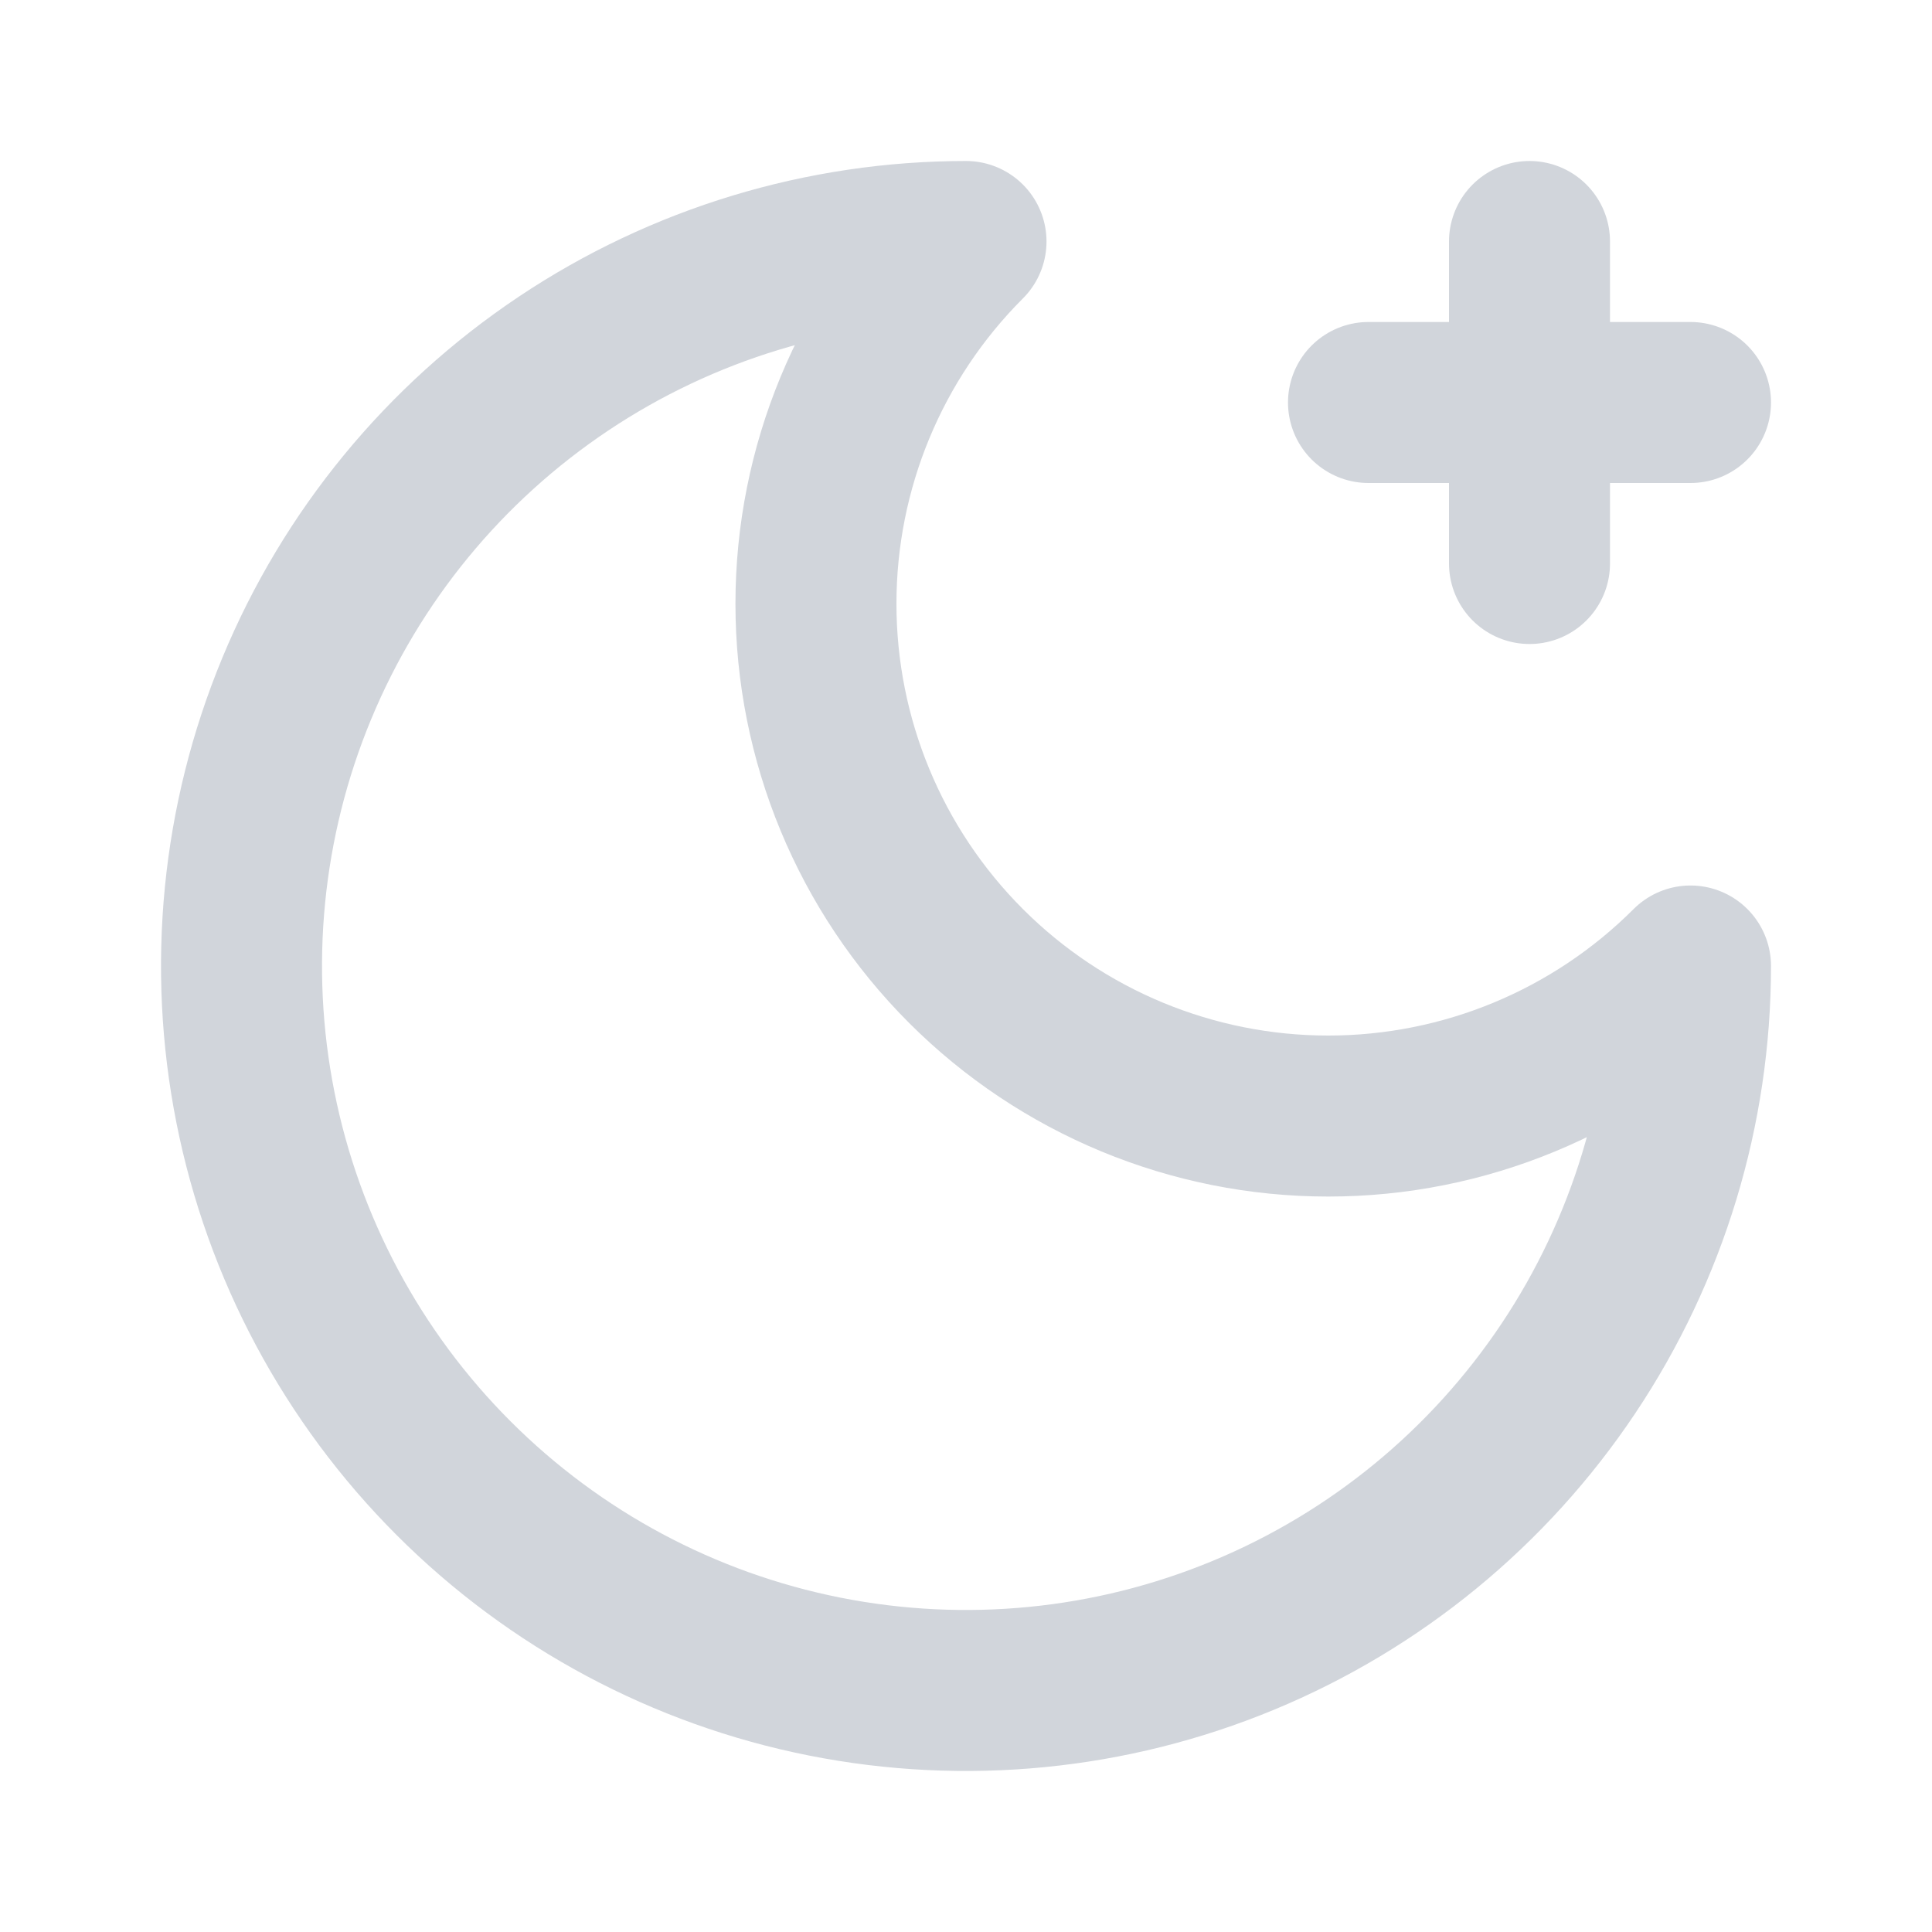
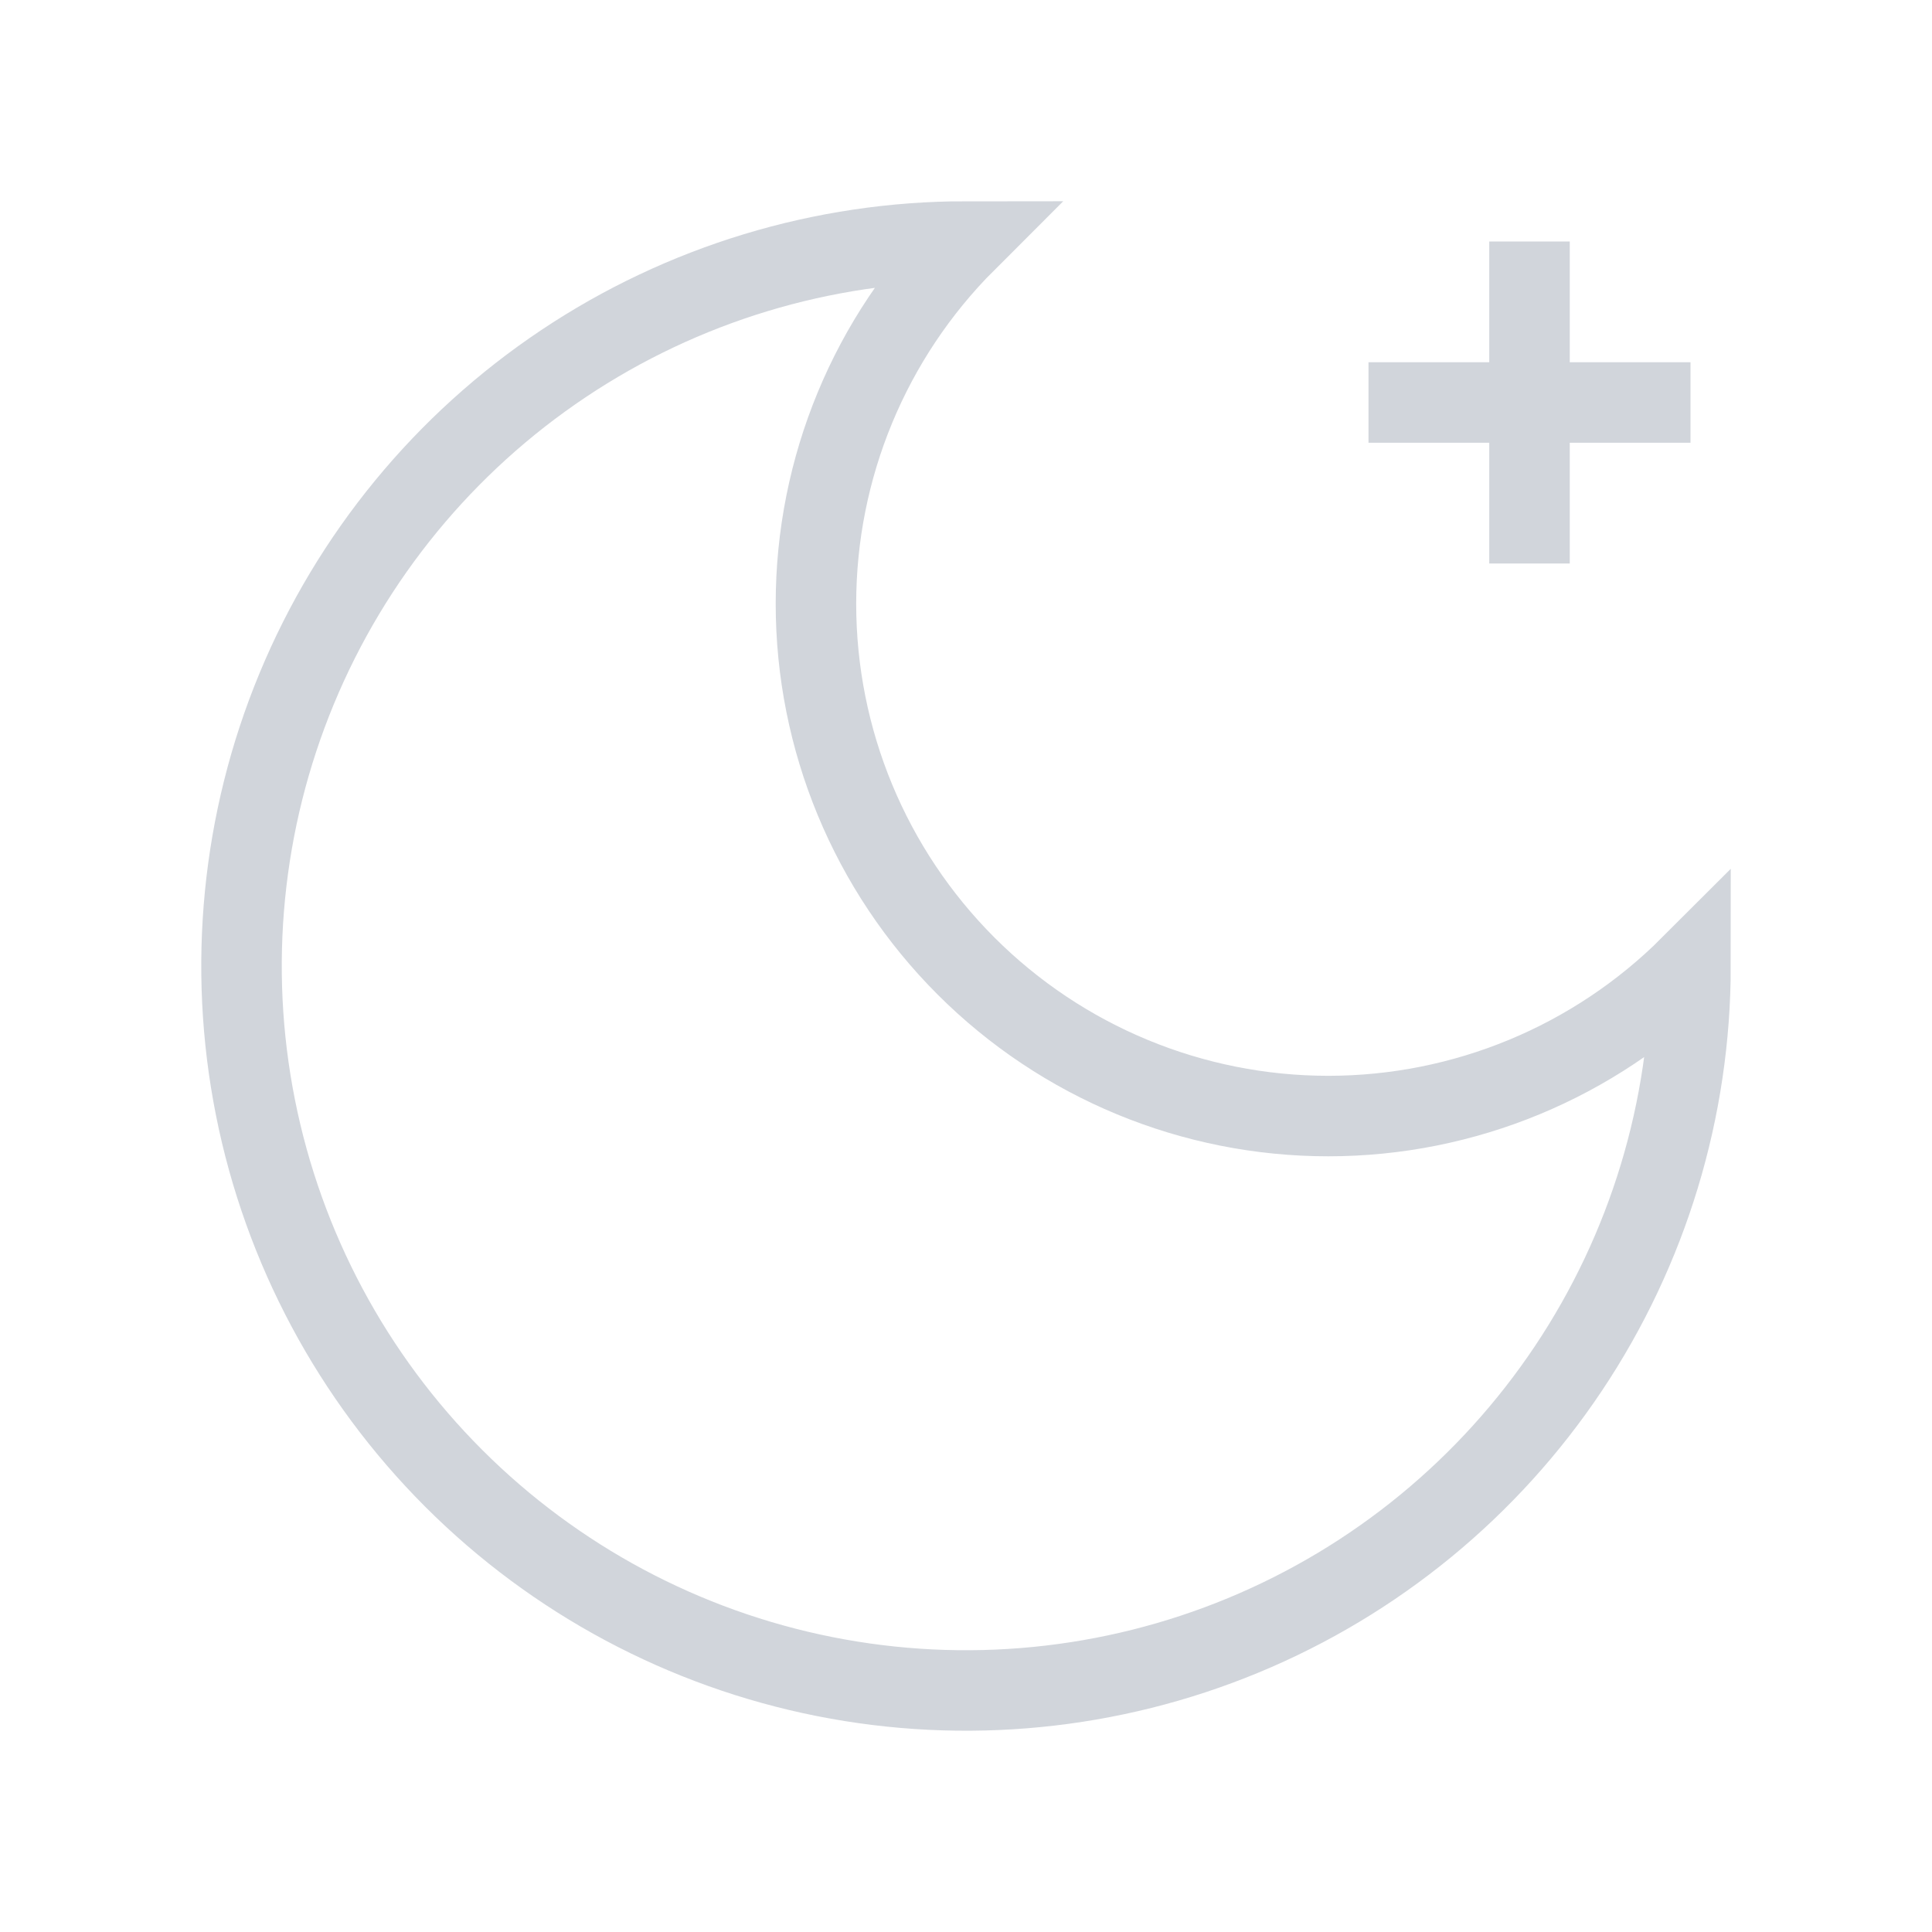
<svg xmlns="http://www.w3.org/2000/svg" width="24" height="24" viewBox="0 0 24 24" fill="none">
-   <path d="M12 3C10.806 4.193 10.136 5.812 10.136 7.5C10.136 9.188 10.806 10.806 12 12C13.194 13.194 14.812 13.864 16.5 13.864C18.188 13.864 19.806 13.194 21 12C21 13.78 20.472 15.52 19.483 17C18.494 18.48 17.089 19.634 15.444 20.315C13.8 20.996 11.99 21.174 10.244 20.827C8.498 20.48 6.895 19.623 5.636 18.364C4.377 17.105 3.52 15.502 3.173 13.756C2.826 12.01 3.004 10.2 3.685 8.556C4.366 6.911 5.52 5.506 7 4.517C8.48 3.528 10.22 3 12 3Z" stroke="#D1D5DB" stroke-width="2" stroke-linecap="round" stroke-linejoin="round" />
-   <path d="M19 3V7" stroke="#D1D5DB" stroke-width="2" stroke-linecap="round" stroke-linejoin="round" />
-   <path d="M21 5H17" stroke="#D1D5DB" stroke-width="2" stroke-linecap="round" stroke-linejoin="round" />
+   <path d="M12 3C10.806 4.193 10.136 5.812 10.136 7.5C10.136 9.188 10.806 10.806 12 12C13.194 13.194 14.812 13.864 16.5 13.864C18.188 13.864 19.806 13.194 21 12C21 13.78 20.472 15.52 19.483 17C18.494 18.48 17.089 19.634 15.444 20.315C13.8 20.996 11.99 21.174 10.244 20.827C8.498 20.48 6.895 19.623 5.636 18.364C4.377 17.105 3.52 15.502 3.173 13.756C2.826 12.01 3.004 10.2 3.685 8.556C4.366 6.911 5.52 5.506 7 4.517C8.48 3.528 10.22 3 12 3Z" stroke="#D1D5DB" strokeWidth="2" strokeLinecap="round" strokeLinejoin="round" />
+   <path d="M19 3V7" stroke="#D1D5DB" strokeWidth="2" strokeLinecap="round" strokeLinejoin="round" />
+   <path d="M21 5H17" stroke="#D1D5DB" strokeWidth="2" strokeLinecap="round" strokeLinejoin="round" />
</svg>
